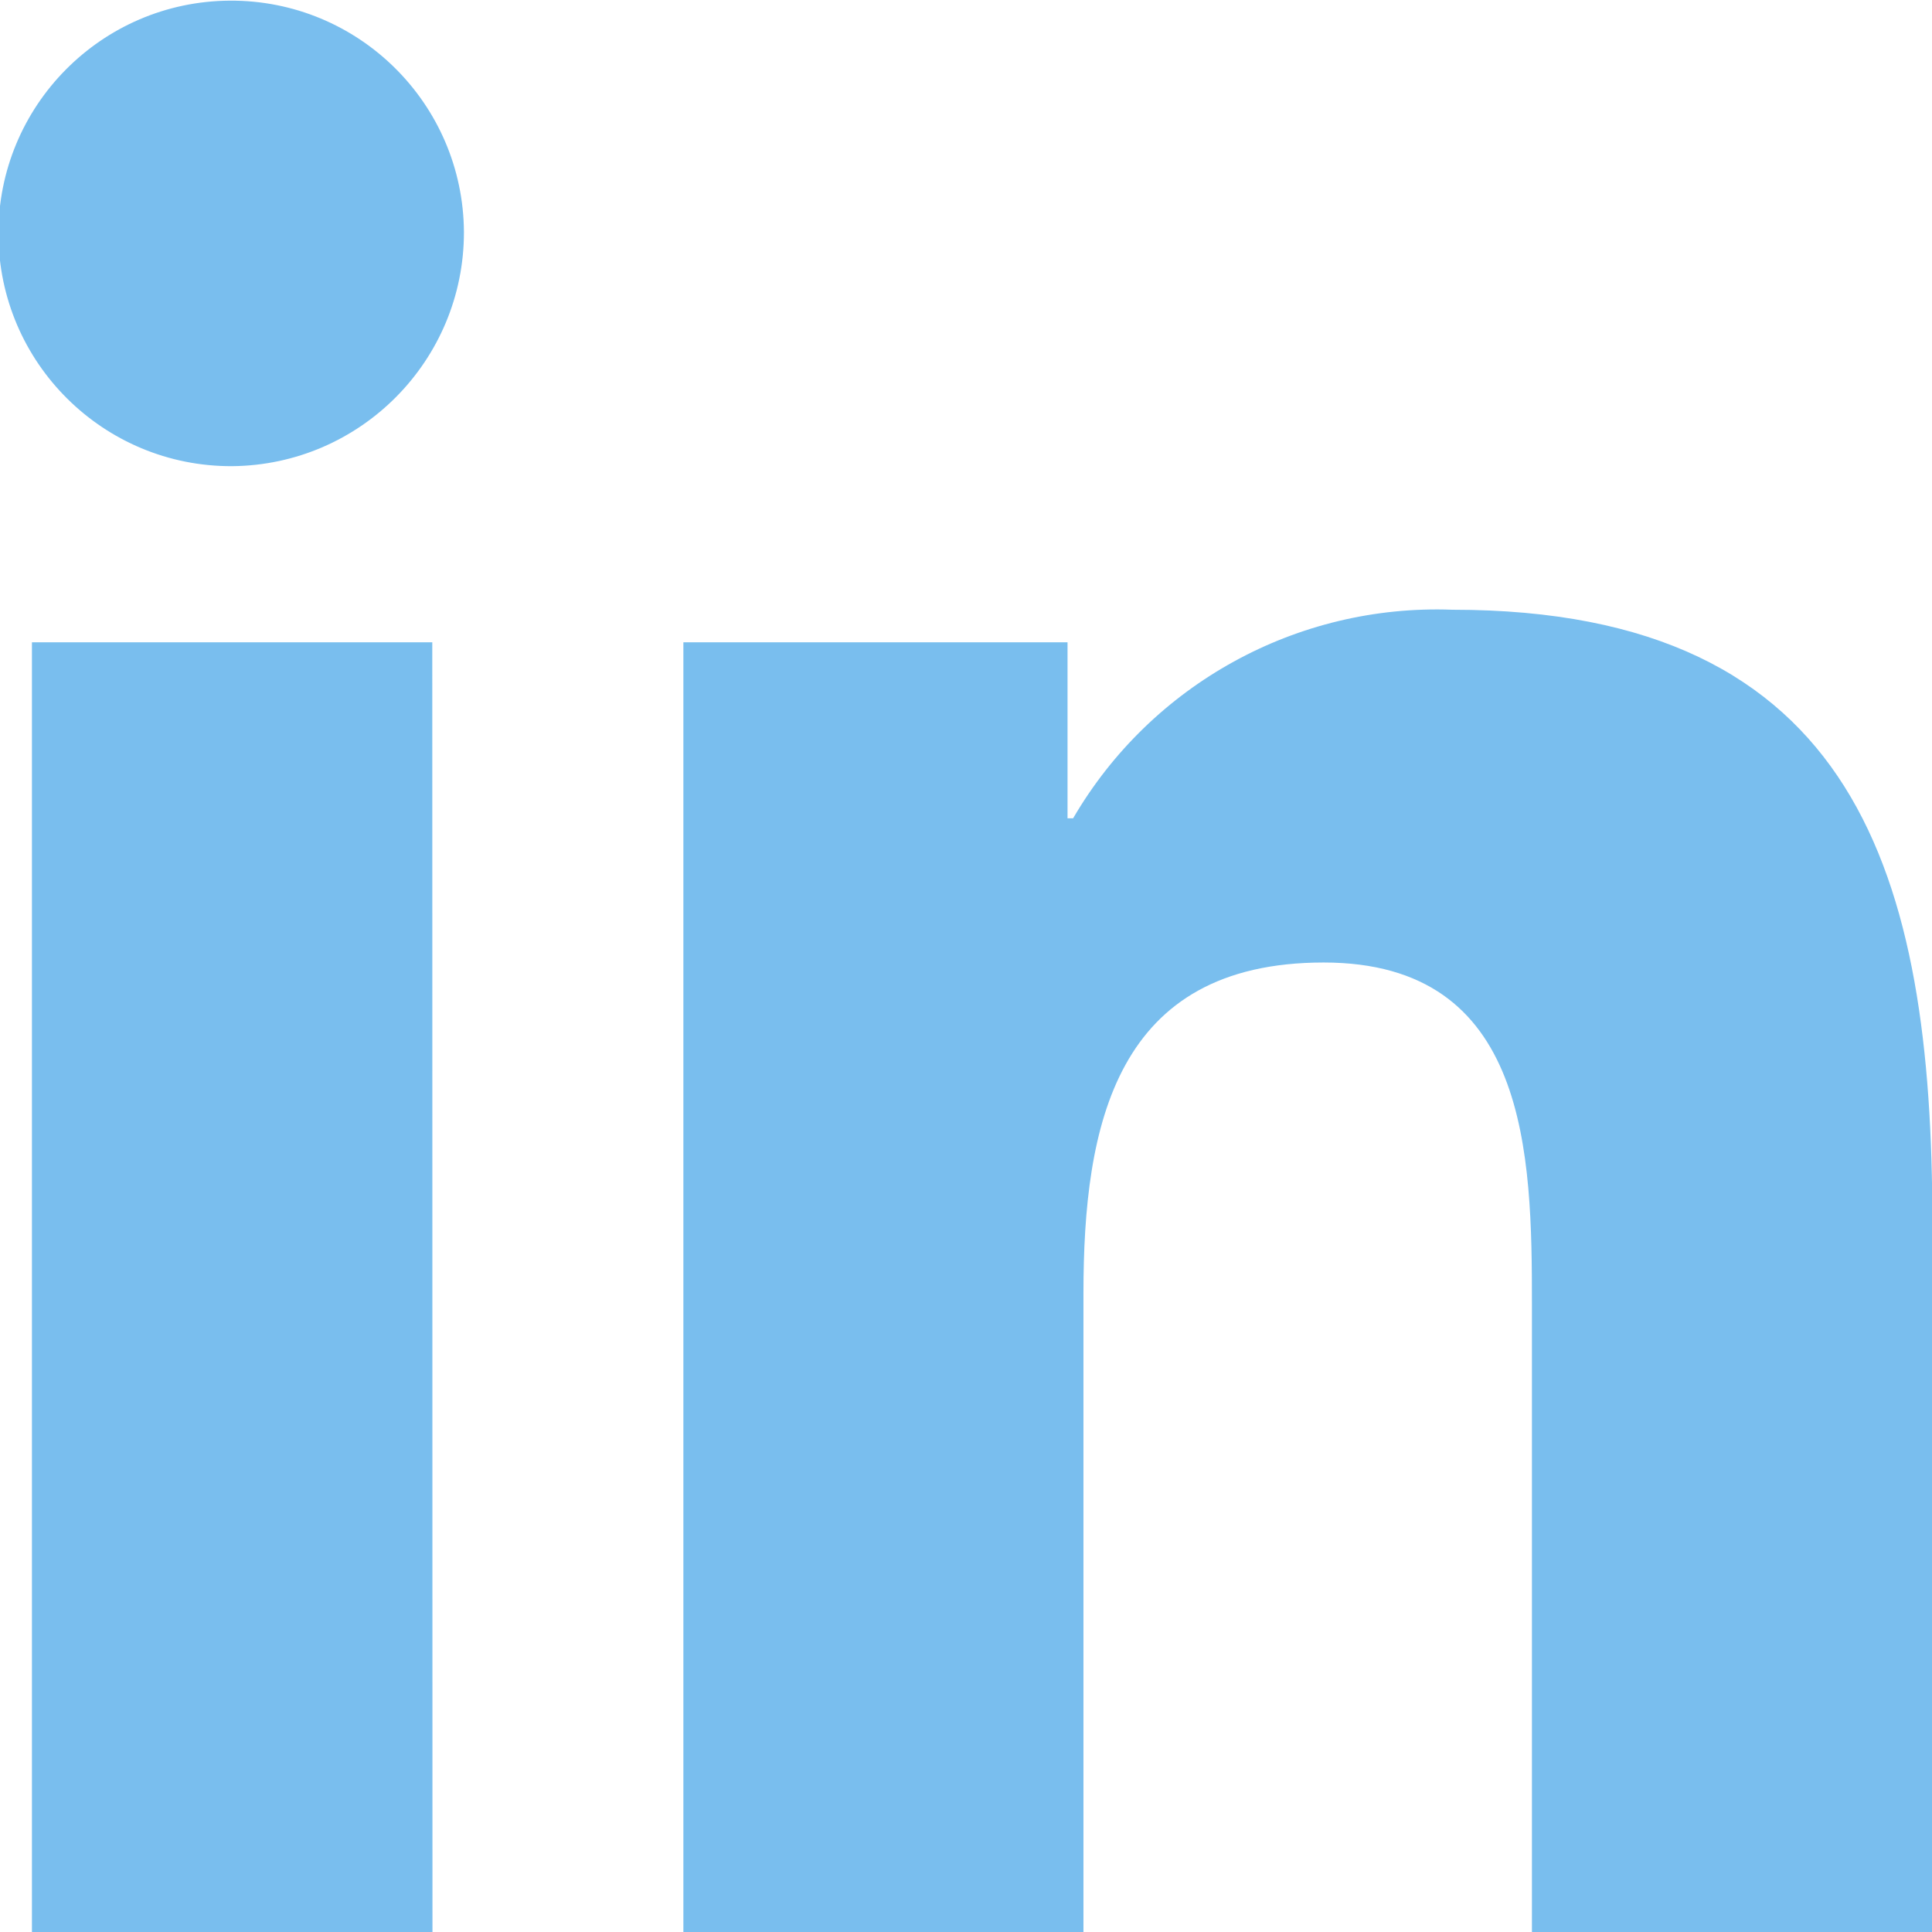
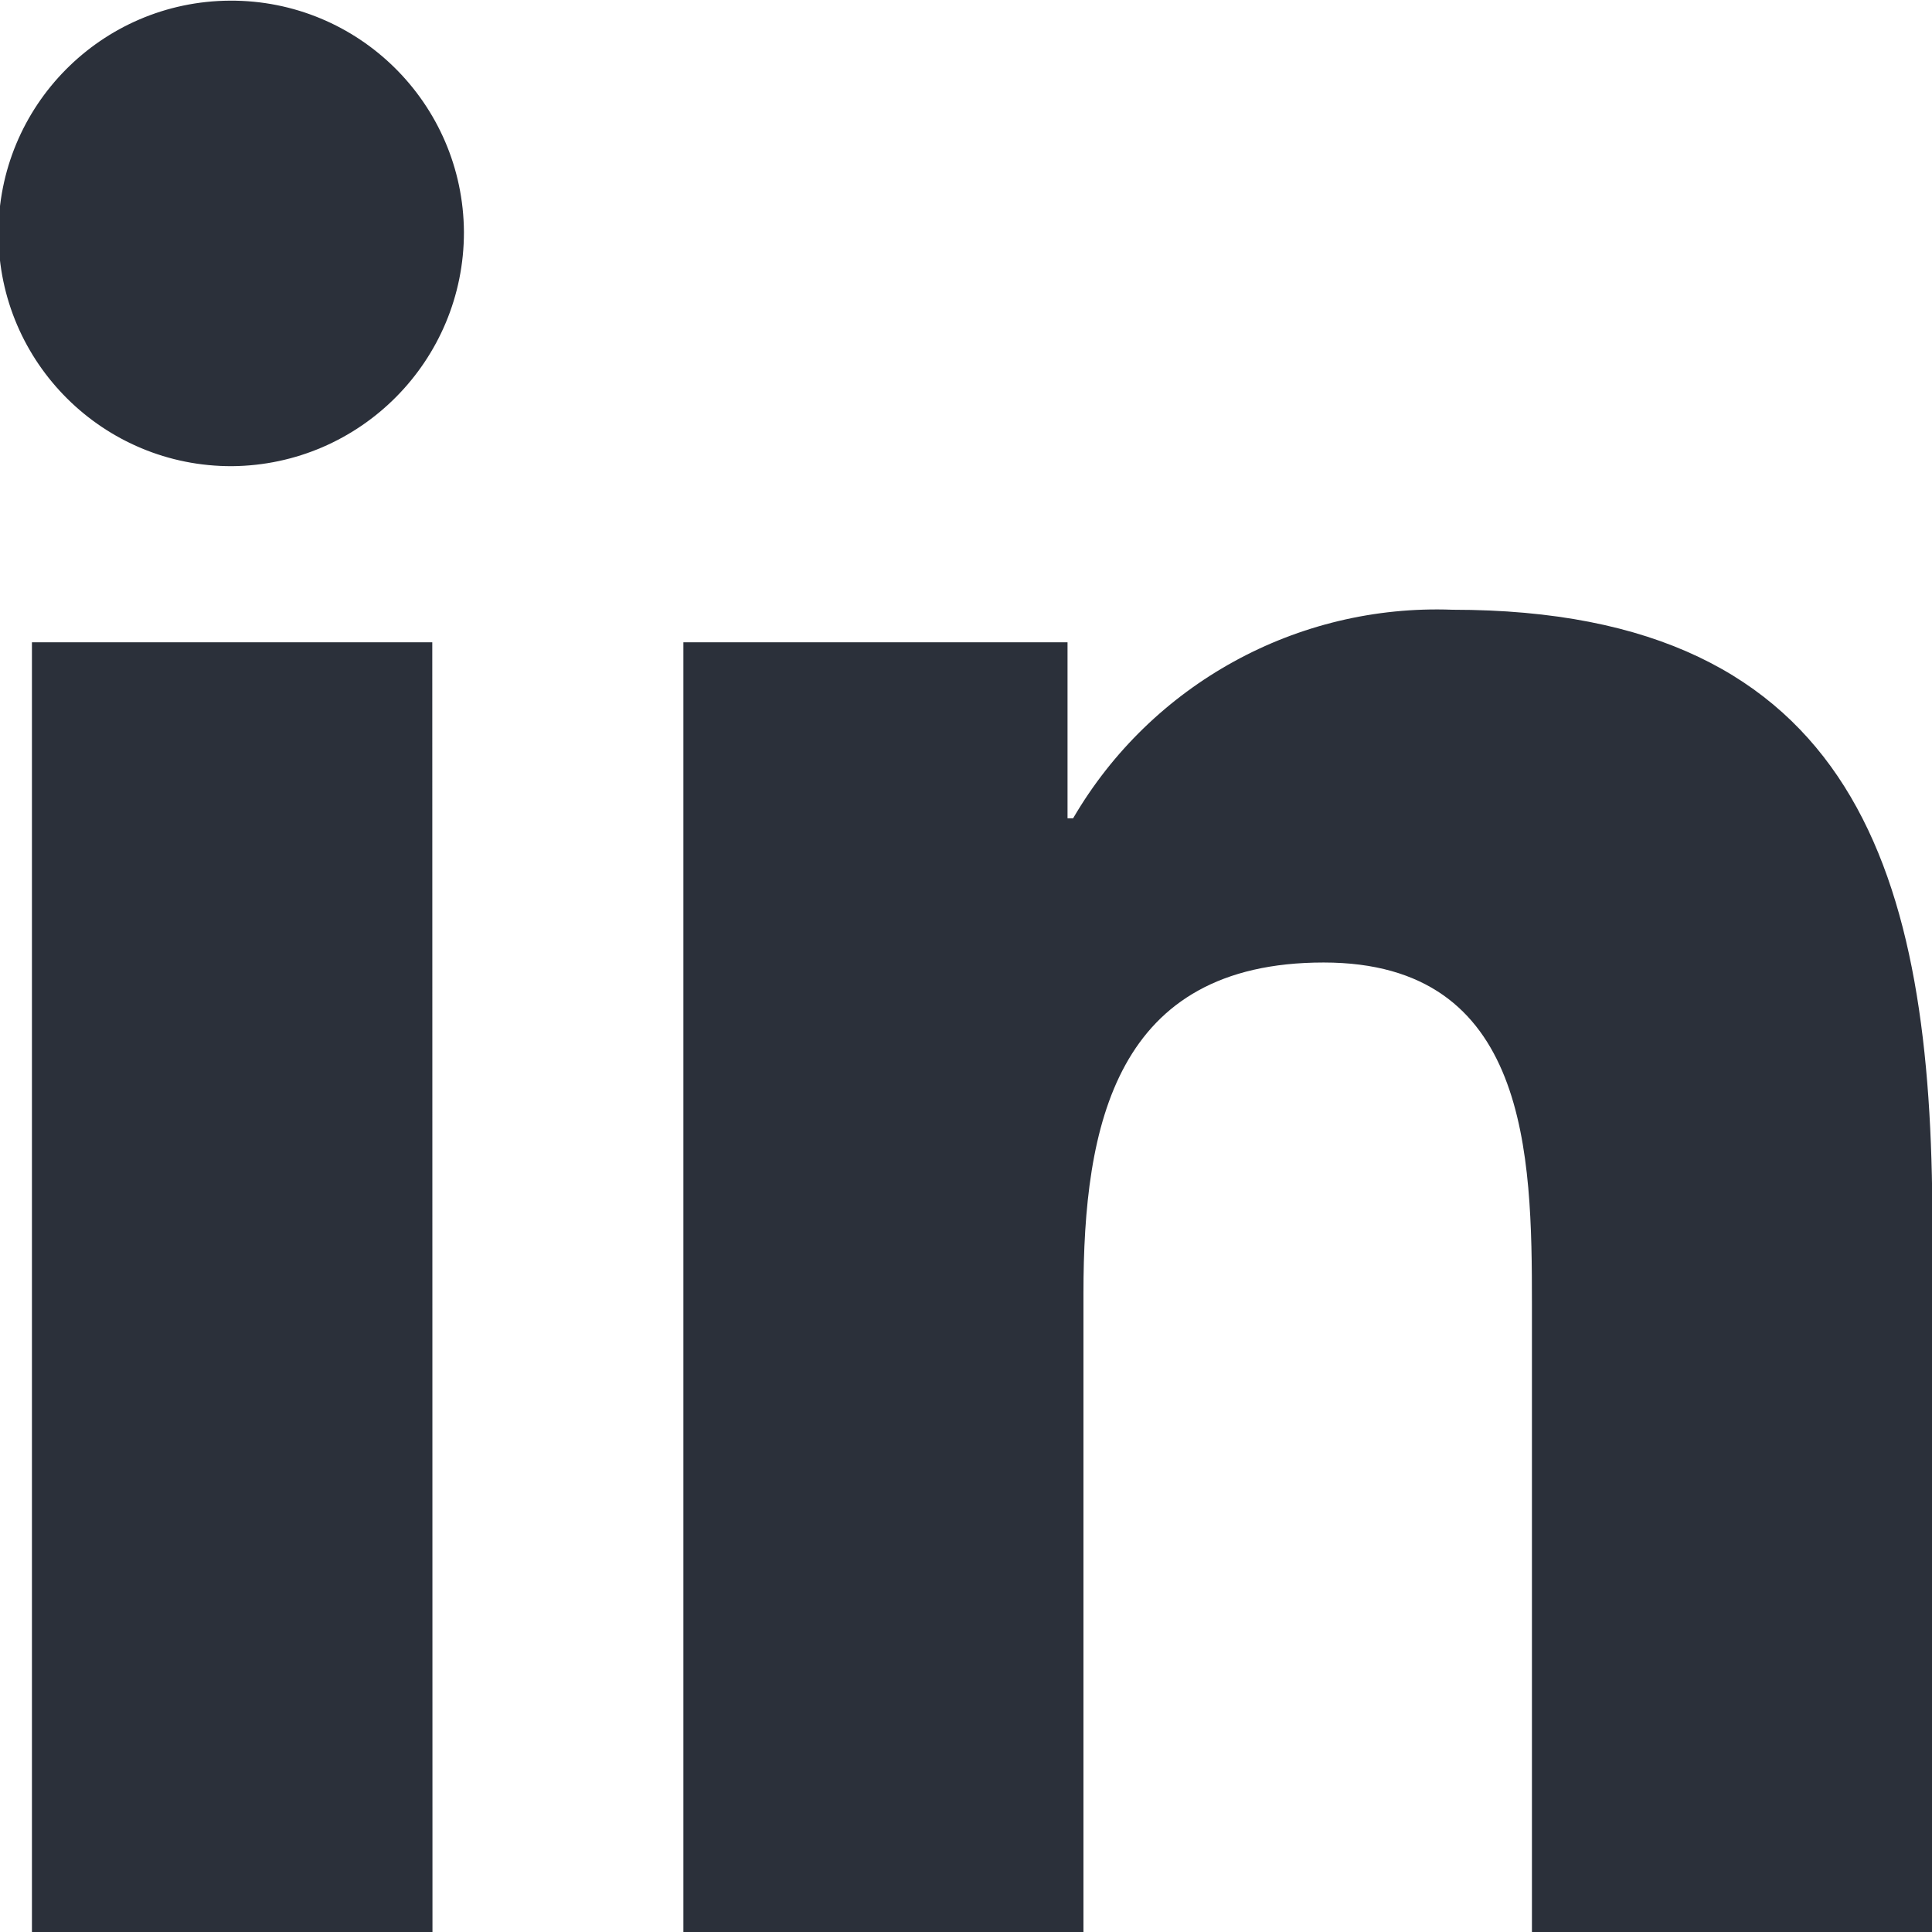
<svg xmlns="http://www.w3.org/2000/svg" width="20.751" height="20.751" viewBox="0 0 20.751 20.751">
-   <path id="linkedin" d="M4.645,20.752H.343V6.9h4.3ZM2.492,5.008A2.5,2.5,0,1,1,4.983,2.493,2.513,2.513,0,0,1,2.492,5.008ZM20.747,20.752H16.454V14.008c0-1.607-.032-3.669-2.237-3.669-2.237,0-2.58,1.746-2.58,3.553v6.86H7.34V6.9h4.126v1.89h.06A4.521,4.521,0,0,1,15.6,6.55c4.354,0,5.155,2.867,5.155,6.591v7.61Z" transform="translate(0 -0.001)" fill="#79beee" />
+   <defs>
+     <style>
+       .cls-1 {
+         fill: #2b303a;
+       }
+     </style>
+   </defs>
+   <path id="linkedin" class="cls-1" d="M4.645,20.752H.343V6.9h4.3ZM2.492,5.008A2.5,2.5,0,1,1,4.983,2.493,2.513,2.513,0,0,1,2.492,5.008ZM20.747,20.752H16.454V14.008c0-1.607-.032-3.669-2.237-3.669-2.237,0-2.58,1.746-2.58,3.553v6.86H7.34V6.9h4.126v1.89h.06A4.521,4.521,0,0,1,15.6,6.55c4.354,0,5.155,2.867,5.155,6.591v7.61Z" transform="translate(0 -0.001)" />
</svg>
